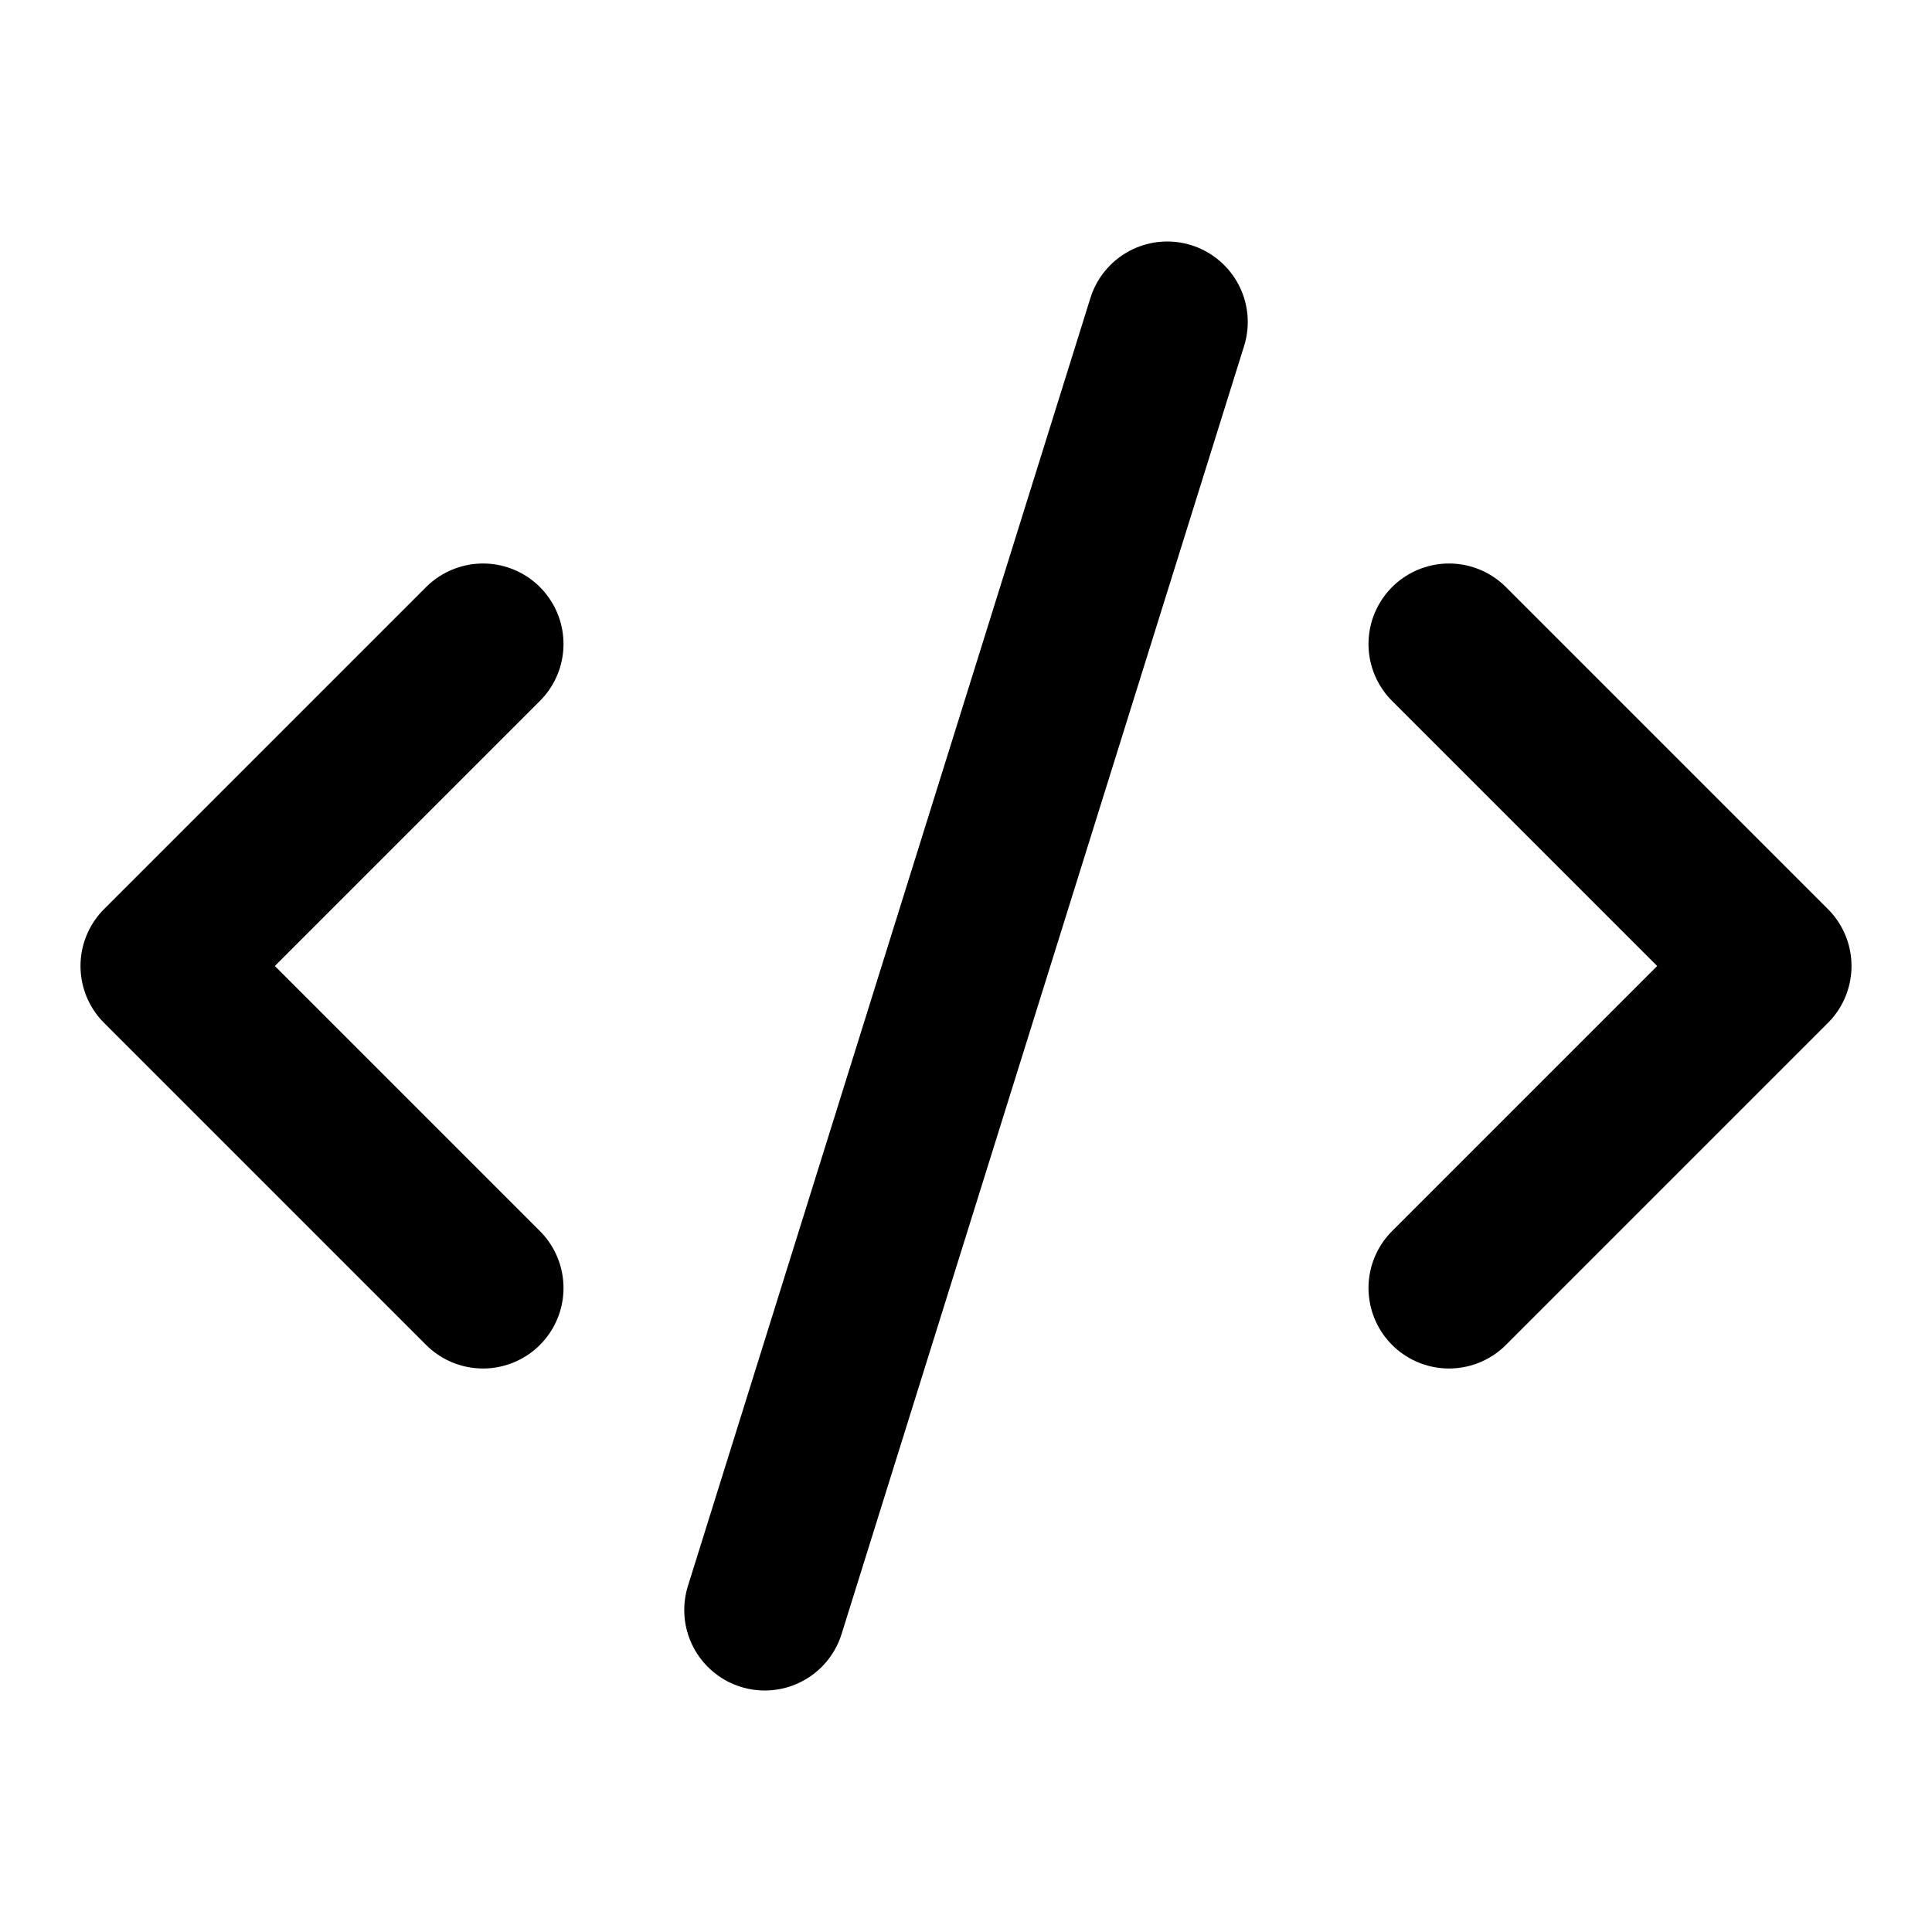
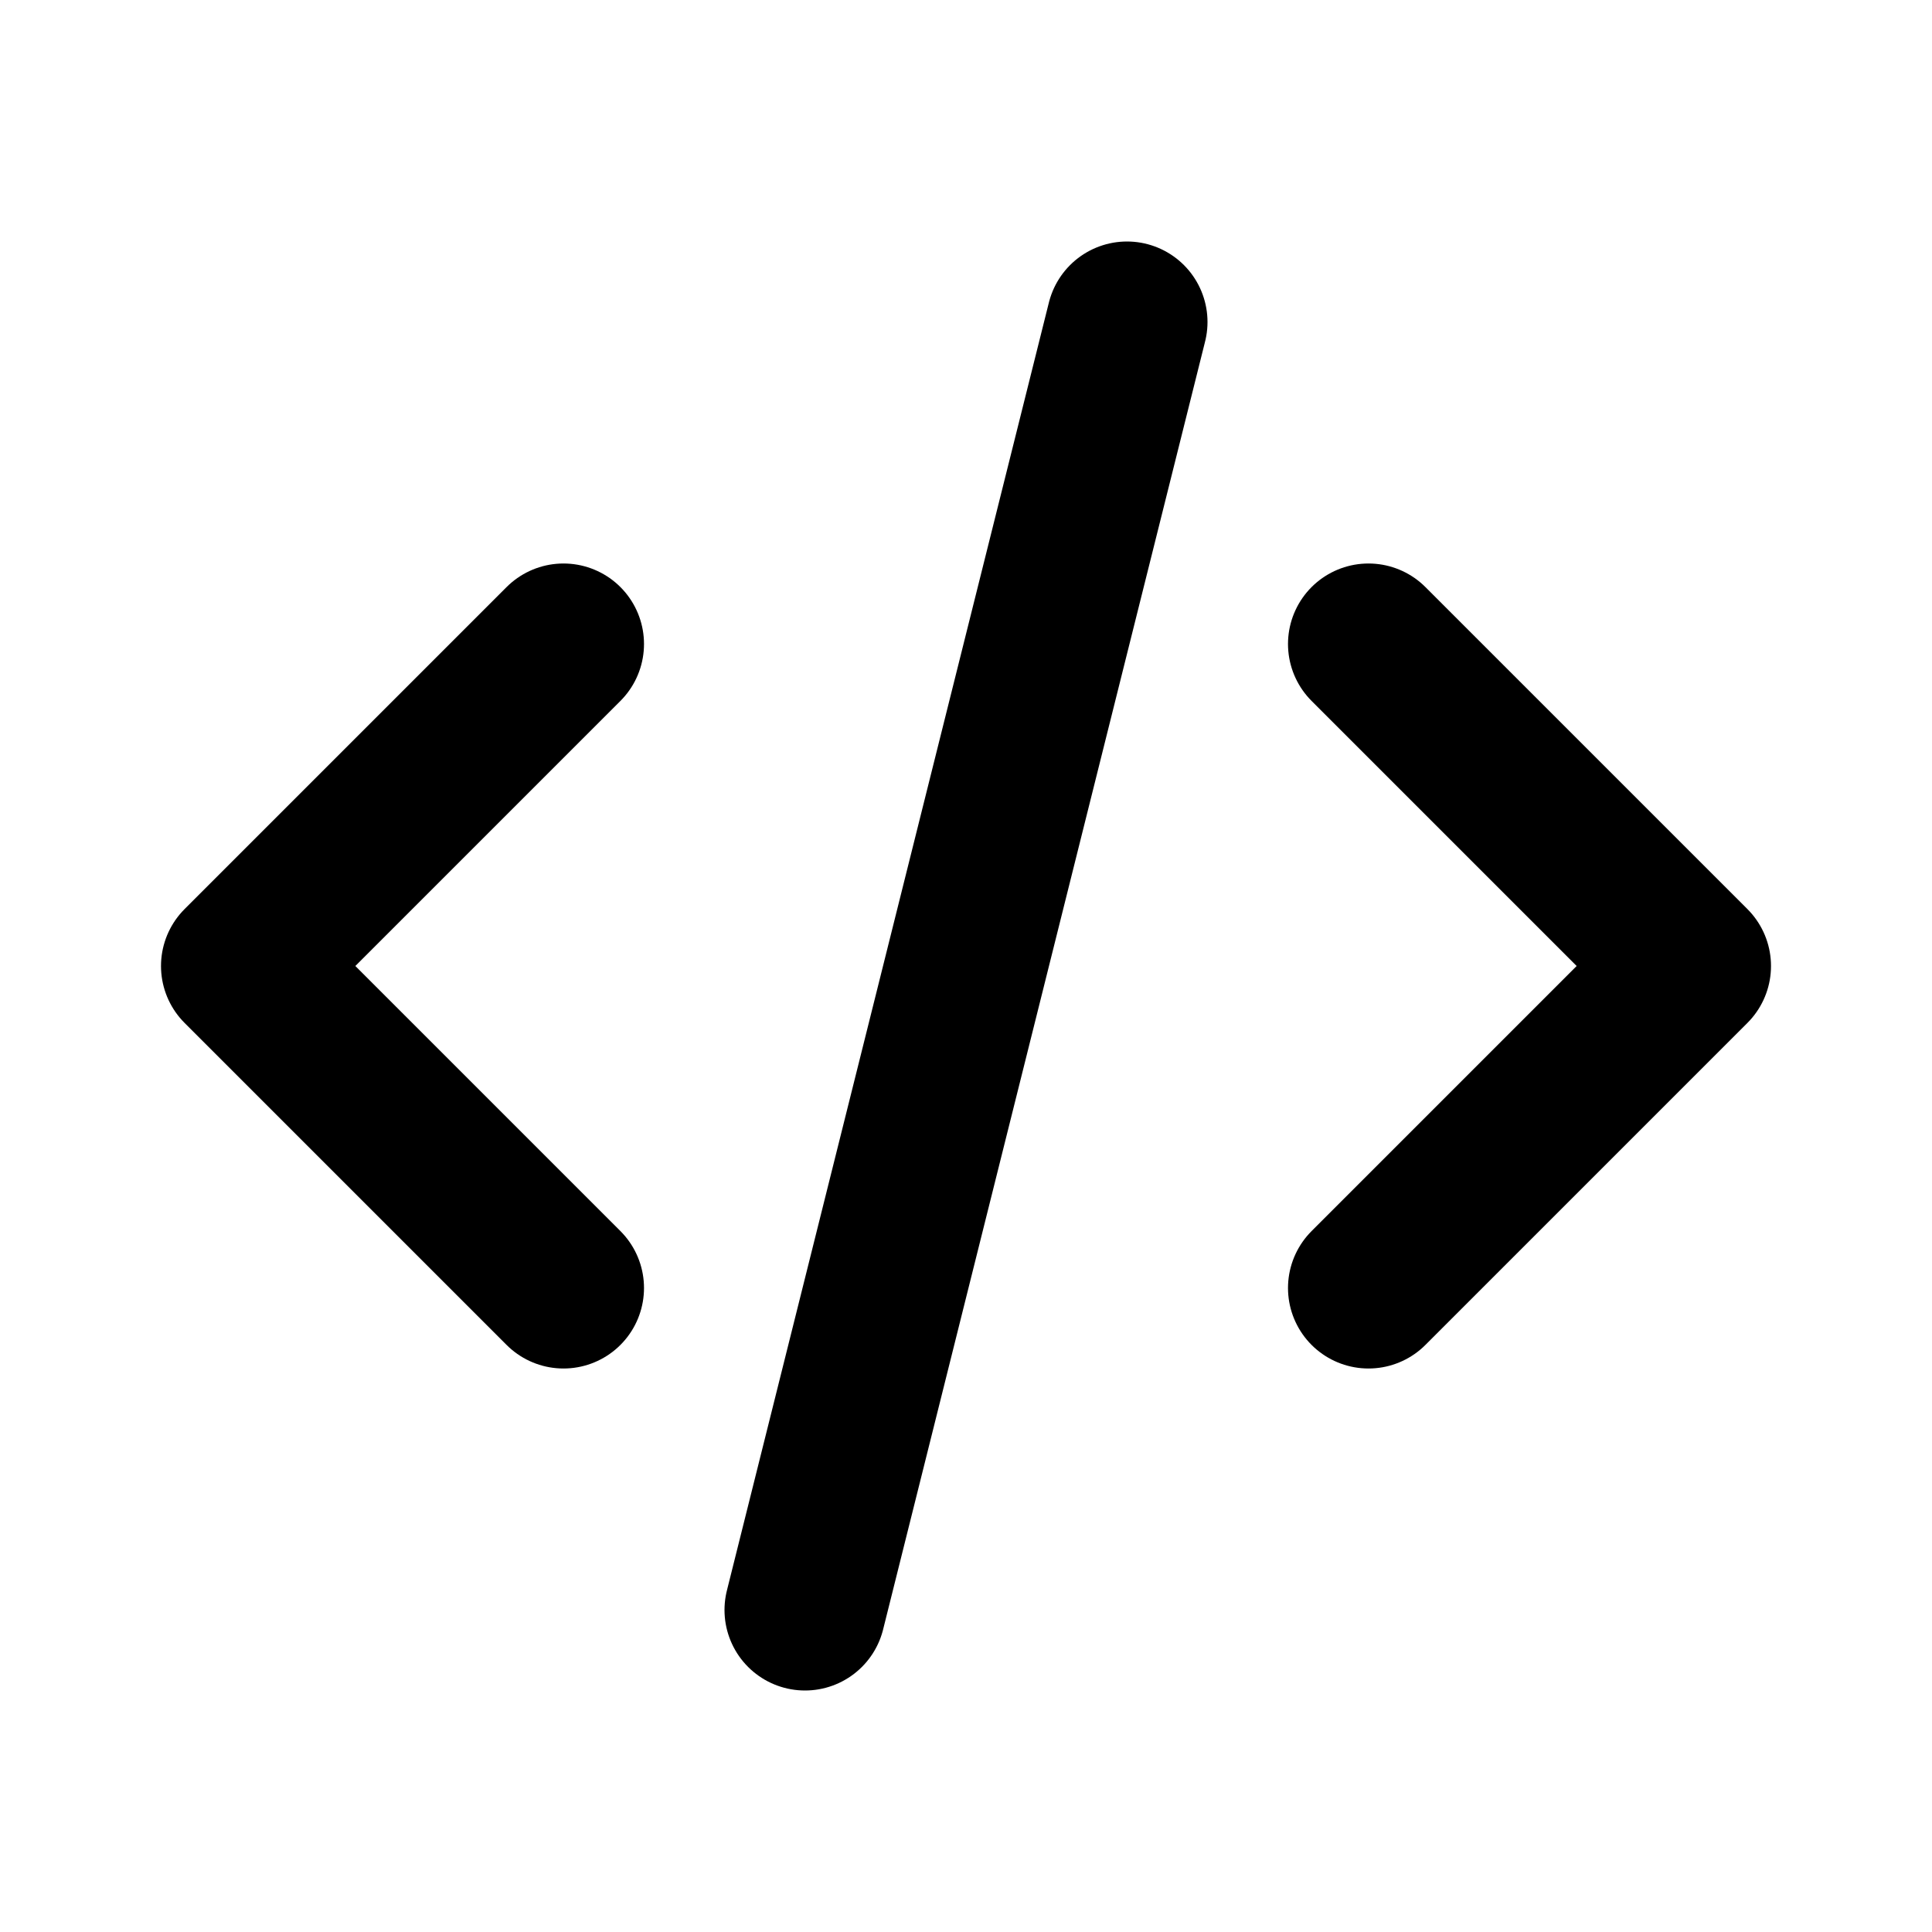
- <svg xmlns="http://www.w3.org/2000/svg" width="24" height="24" viewBox="0 0 24 24" fill="none" stroke="currentColor" stroke-width="2" stroke-linecap="round" stroke-linejoin="round" class="lucide lucide-code-xml-icon lucide-code-xml">
-   <path d="m18 16 4-4-4-4" />
-   <path d="m6 8-4 4 4 4" />
-   <path d="m14.5 4-5 16" />
+ <svg xmlns="http://www.w3.org/2000/svg" width="24" height="24" viewBox="0 0 24 24" stroke-width="2" stroke="currentColor" fill="none" stroke-linecap="round" stroke-linejoin="round">
+   <path stroke="none" d="M0 0h24v24H0z" fill="none" />
+   <path d="M7 8l-4 4l4 4" />
+   <path d="M17 8l4 4l-4 4" />
+   <path d="M14 4l-4 16" />
+   <style>
+         svg { color: #000; }
+         @media (prefers-color-scheme: dark) {
+             svg { color: #FFF; }
+         }
+     </style>
</svg>
